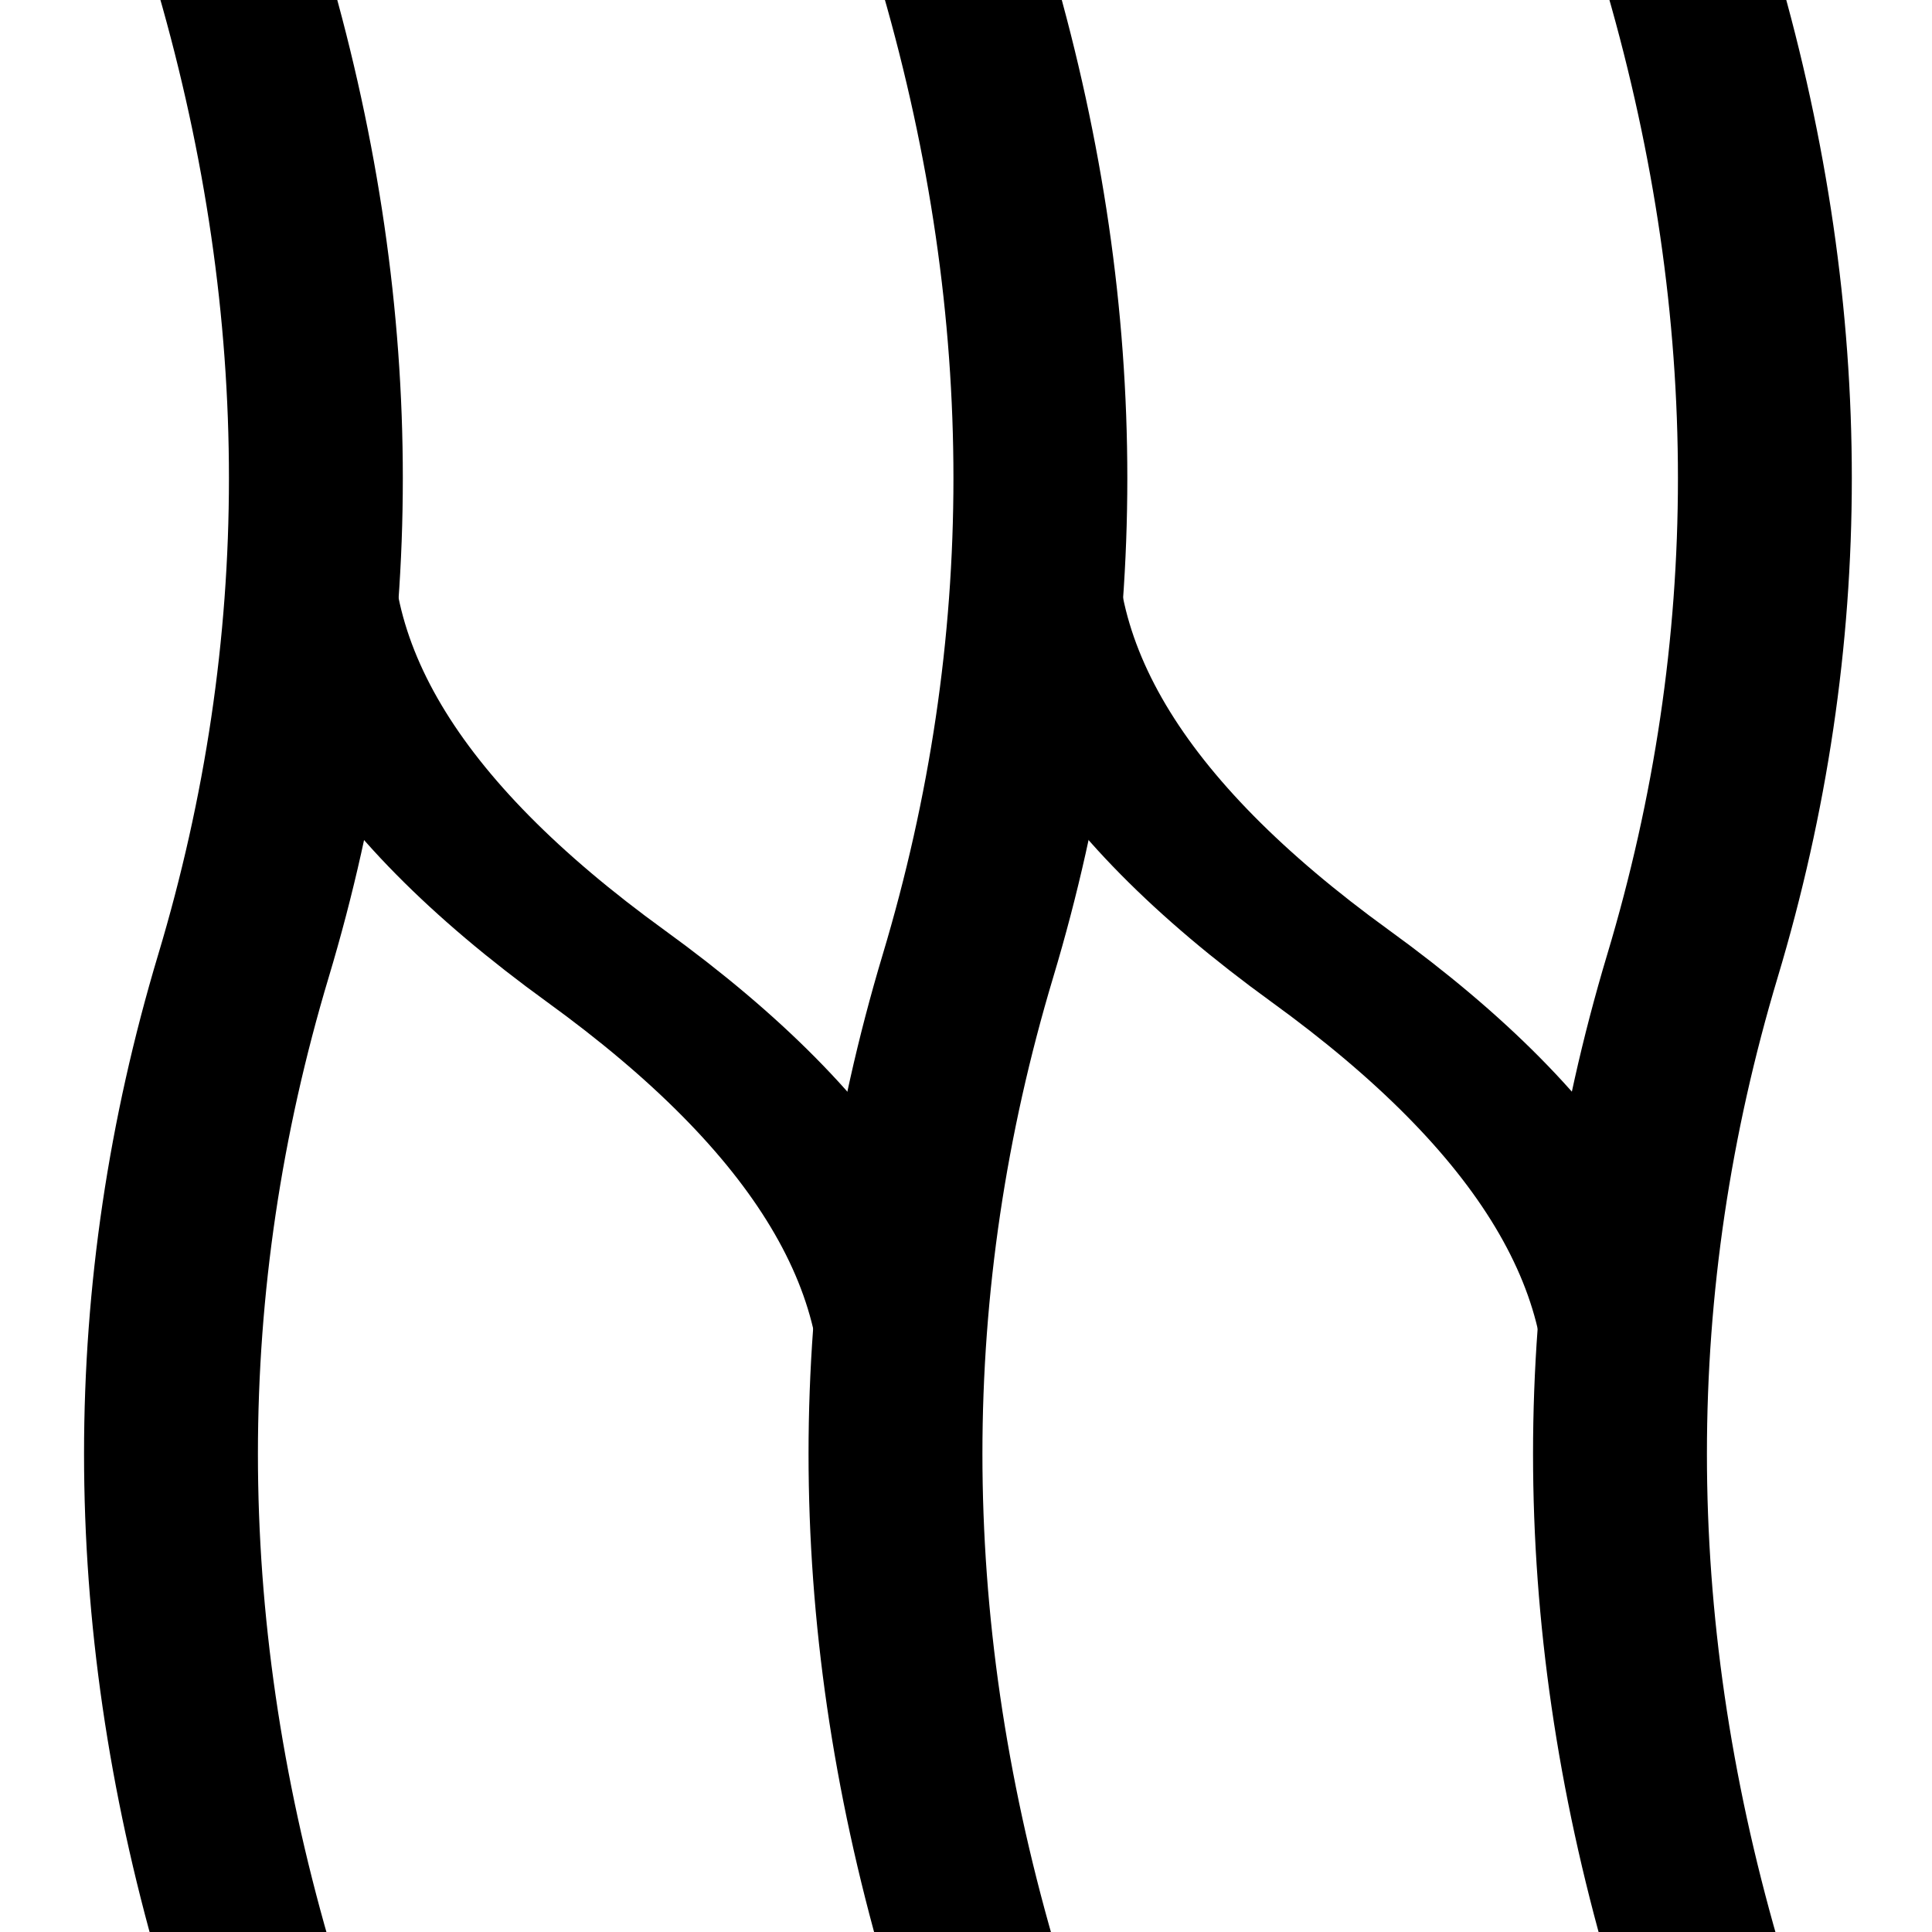
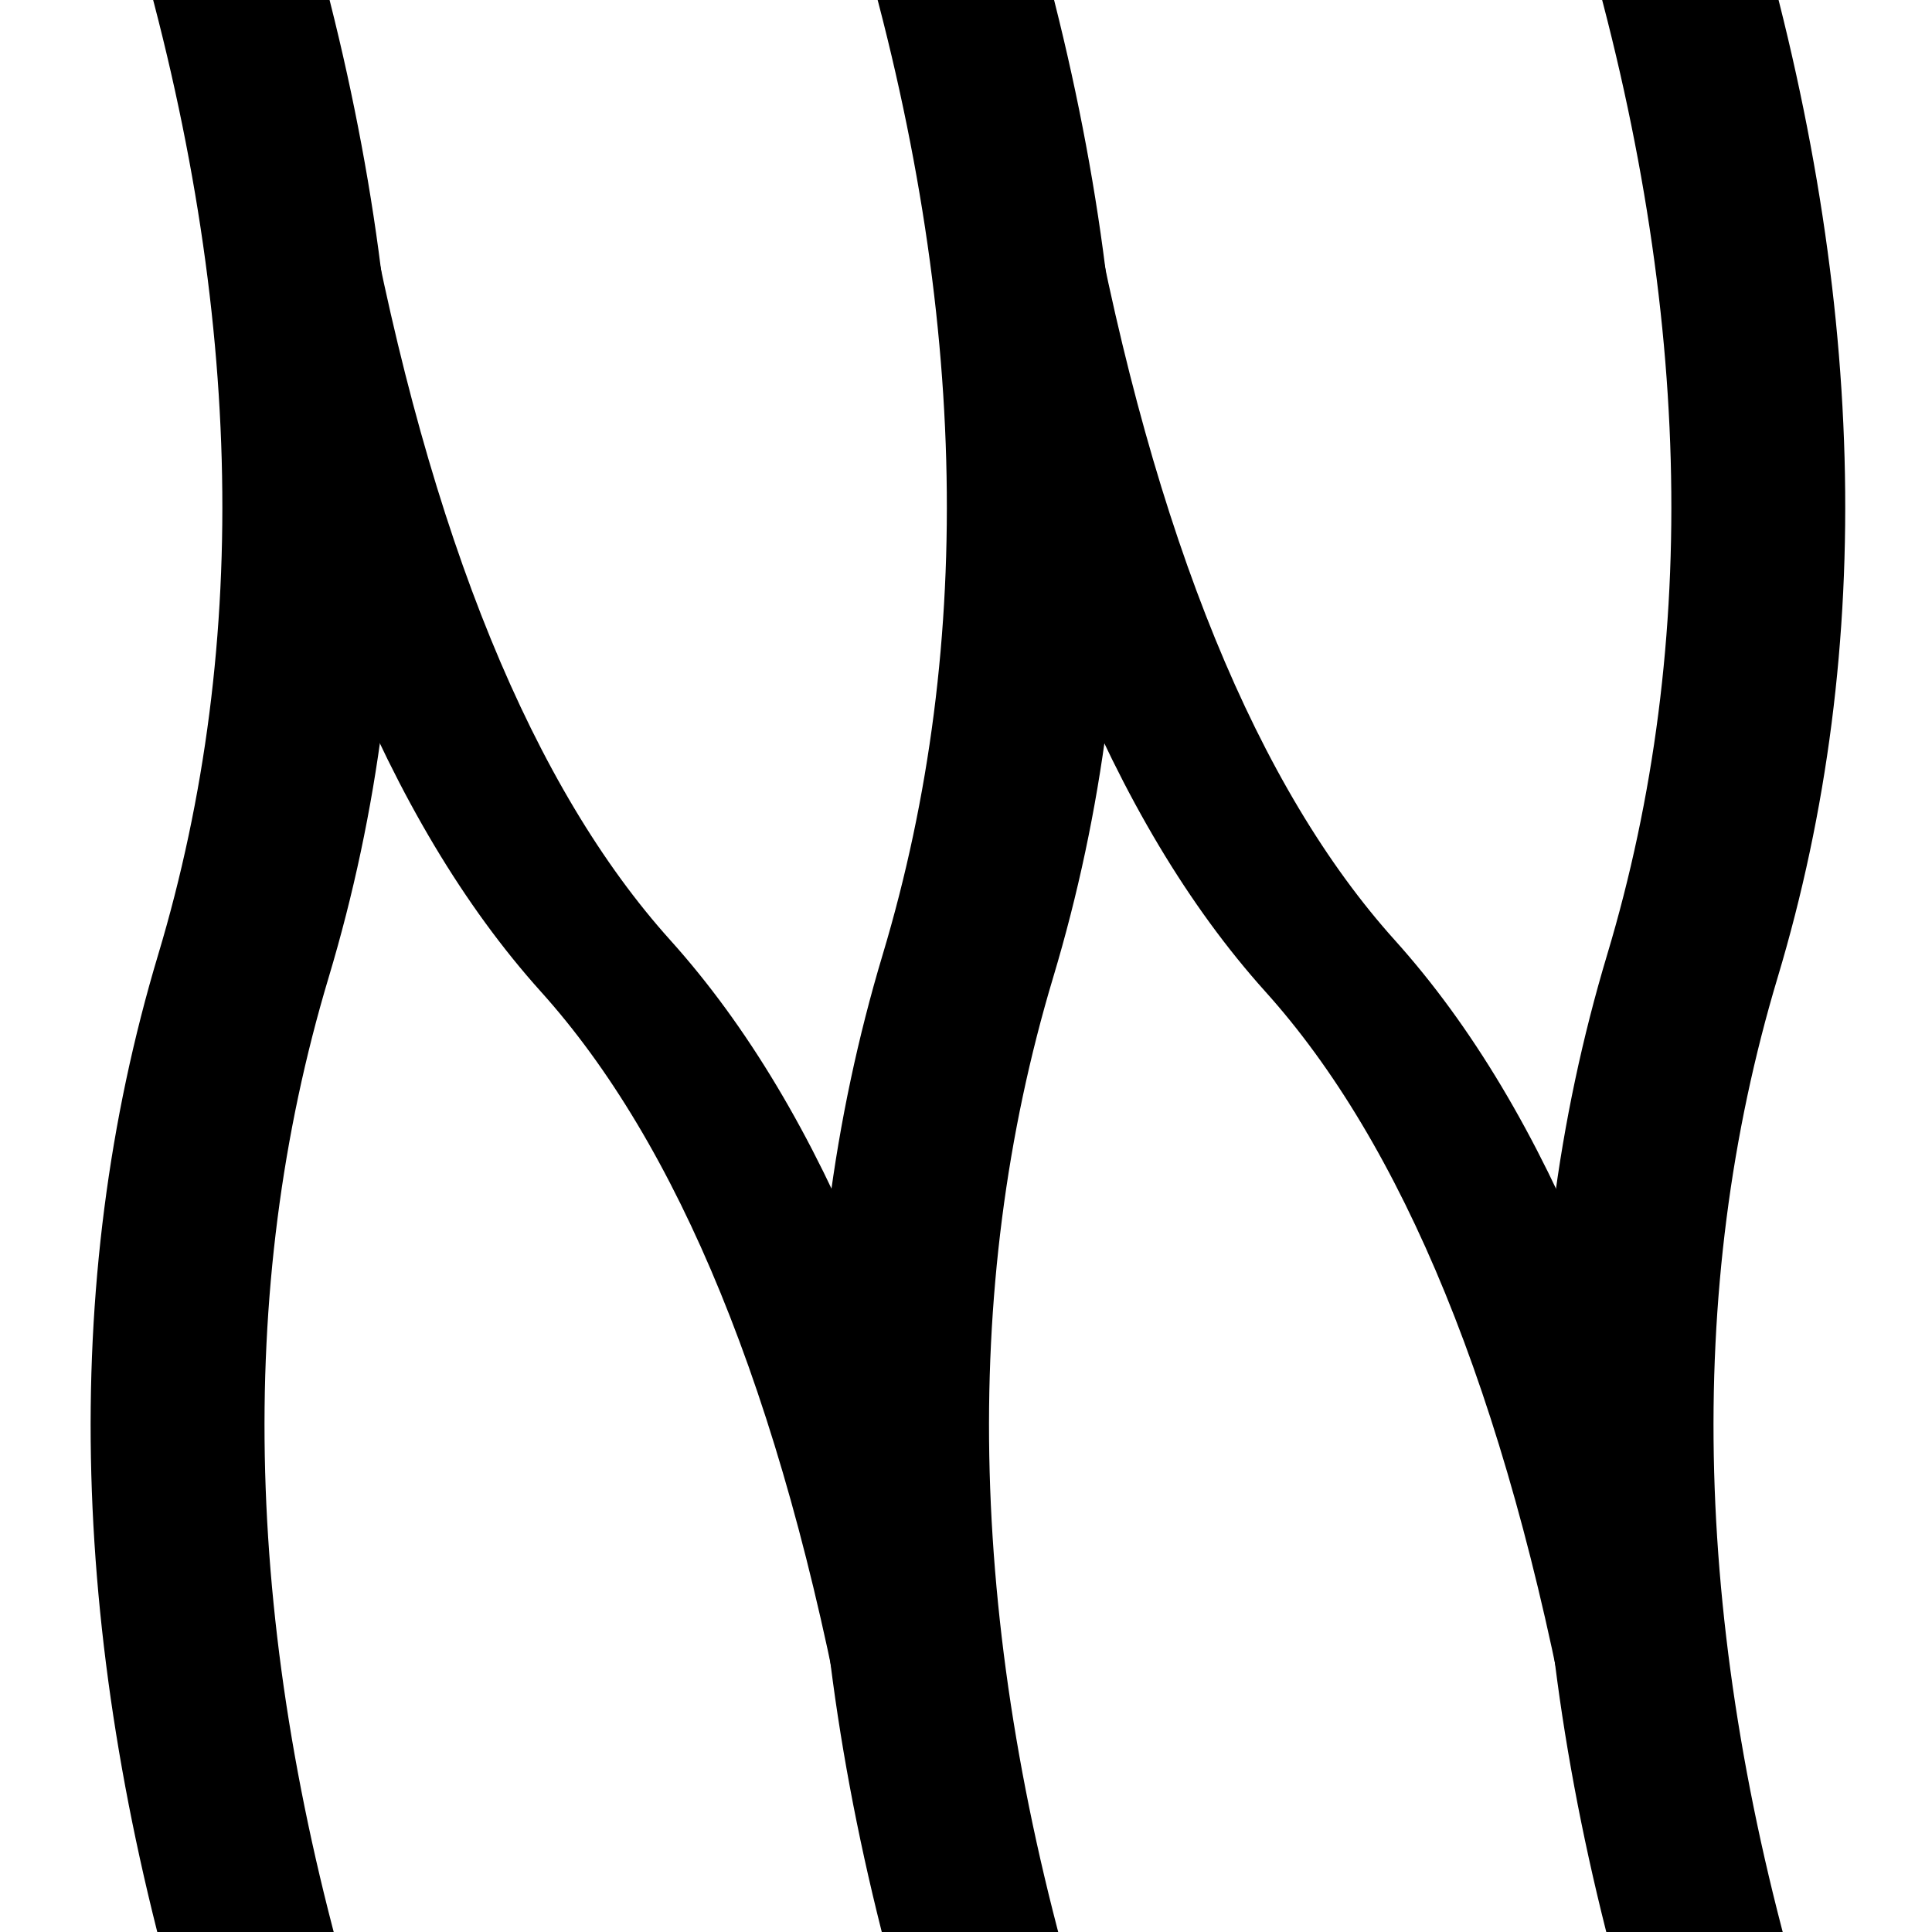
<svg xmlns="http://www.w3.org/2000/svg" xmlns:xlink="http://www.w3.org/1999/xlink" width="1000" height="1000" viewBox="0 0 1000 1000">
  <defs>
    <g id="vert_curve">
-       <path d="M 0,-10 Q 50,250 0,500 T 0,1010" style="stroke-width:60;" />
+       <path d="M -10,-50 Q 50,250 0,500 T 10,1050" style="stroke-width:60;" />
+     </g>
+     <g id="vert_curve_small">
+       <path d="M -10,-50 Q 50,250 0,500 T 10,1050" style="stroke-width:30;" />
    </g>
    <g id="short_diag">
-       <path d="M 26,250 Q 10,375 125,500 T 225,750" style="stroke-width:55;" />
+       <path d="M 16,100 Q 50,375 125,500 T 234,900" style="stroke-width:52;" />
+     </g>
+     <g id="short_diag_small">
+       <path d="M 16,100 Q 50,375 125,500 T 234,900" style="stroke-width:24;" />
    </g>
  </defs>
  <rect x="0" y="0" width="1000" height="1000" stroke-width="0" fill="white" />
  <g style="fill: none; stroke:black" transform="scale(1.5,1) translate(-166,0)">
    <use x="250" y="0" xlink:href="#vert_curve" />
    <use x="500" y="0" xlink:href="#vert_curve" />
    <use x="750" y="0" xlink:href="#vert_curve" />
-     <use x="500" y="0" xlink:href="#short_diag" />
+     <use x="500" y="0" xlink:href="#short_diag" style="stroke:black" />
    <use x="250" y="0" xlink:href="#short_diag" />
  </g>
</svg>
